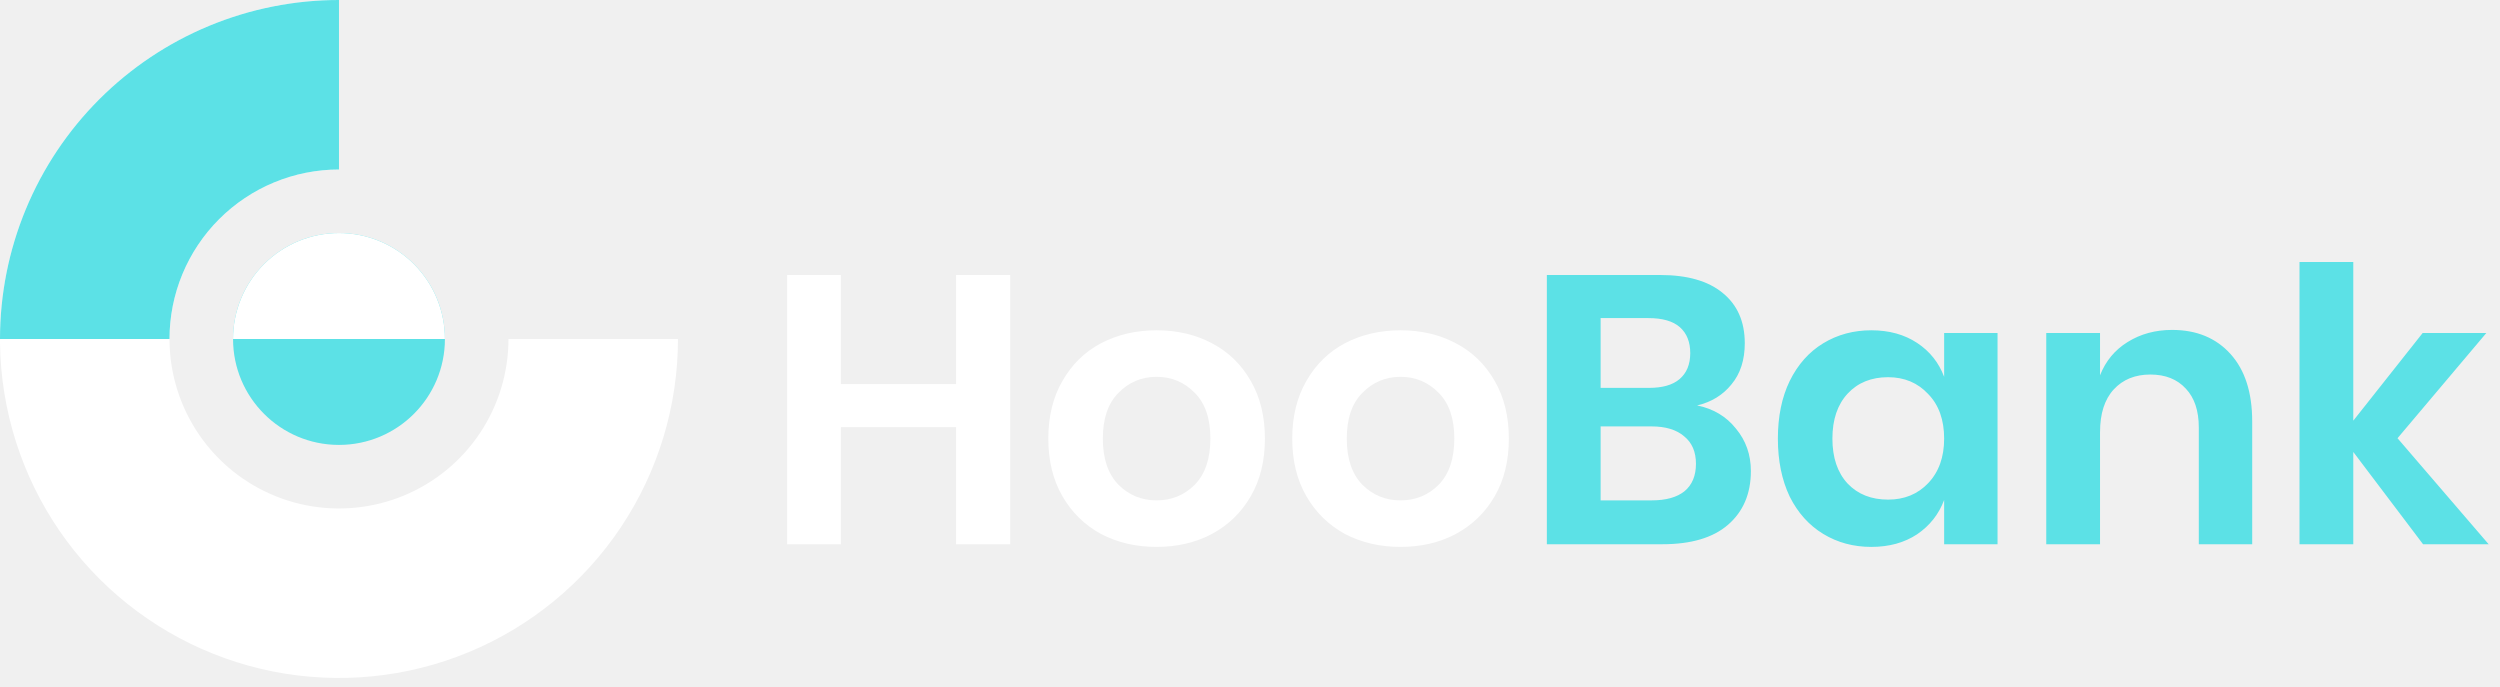
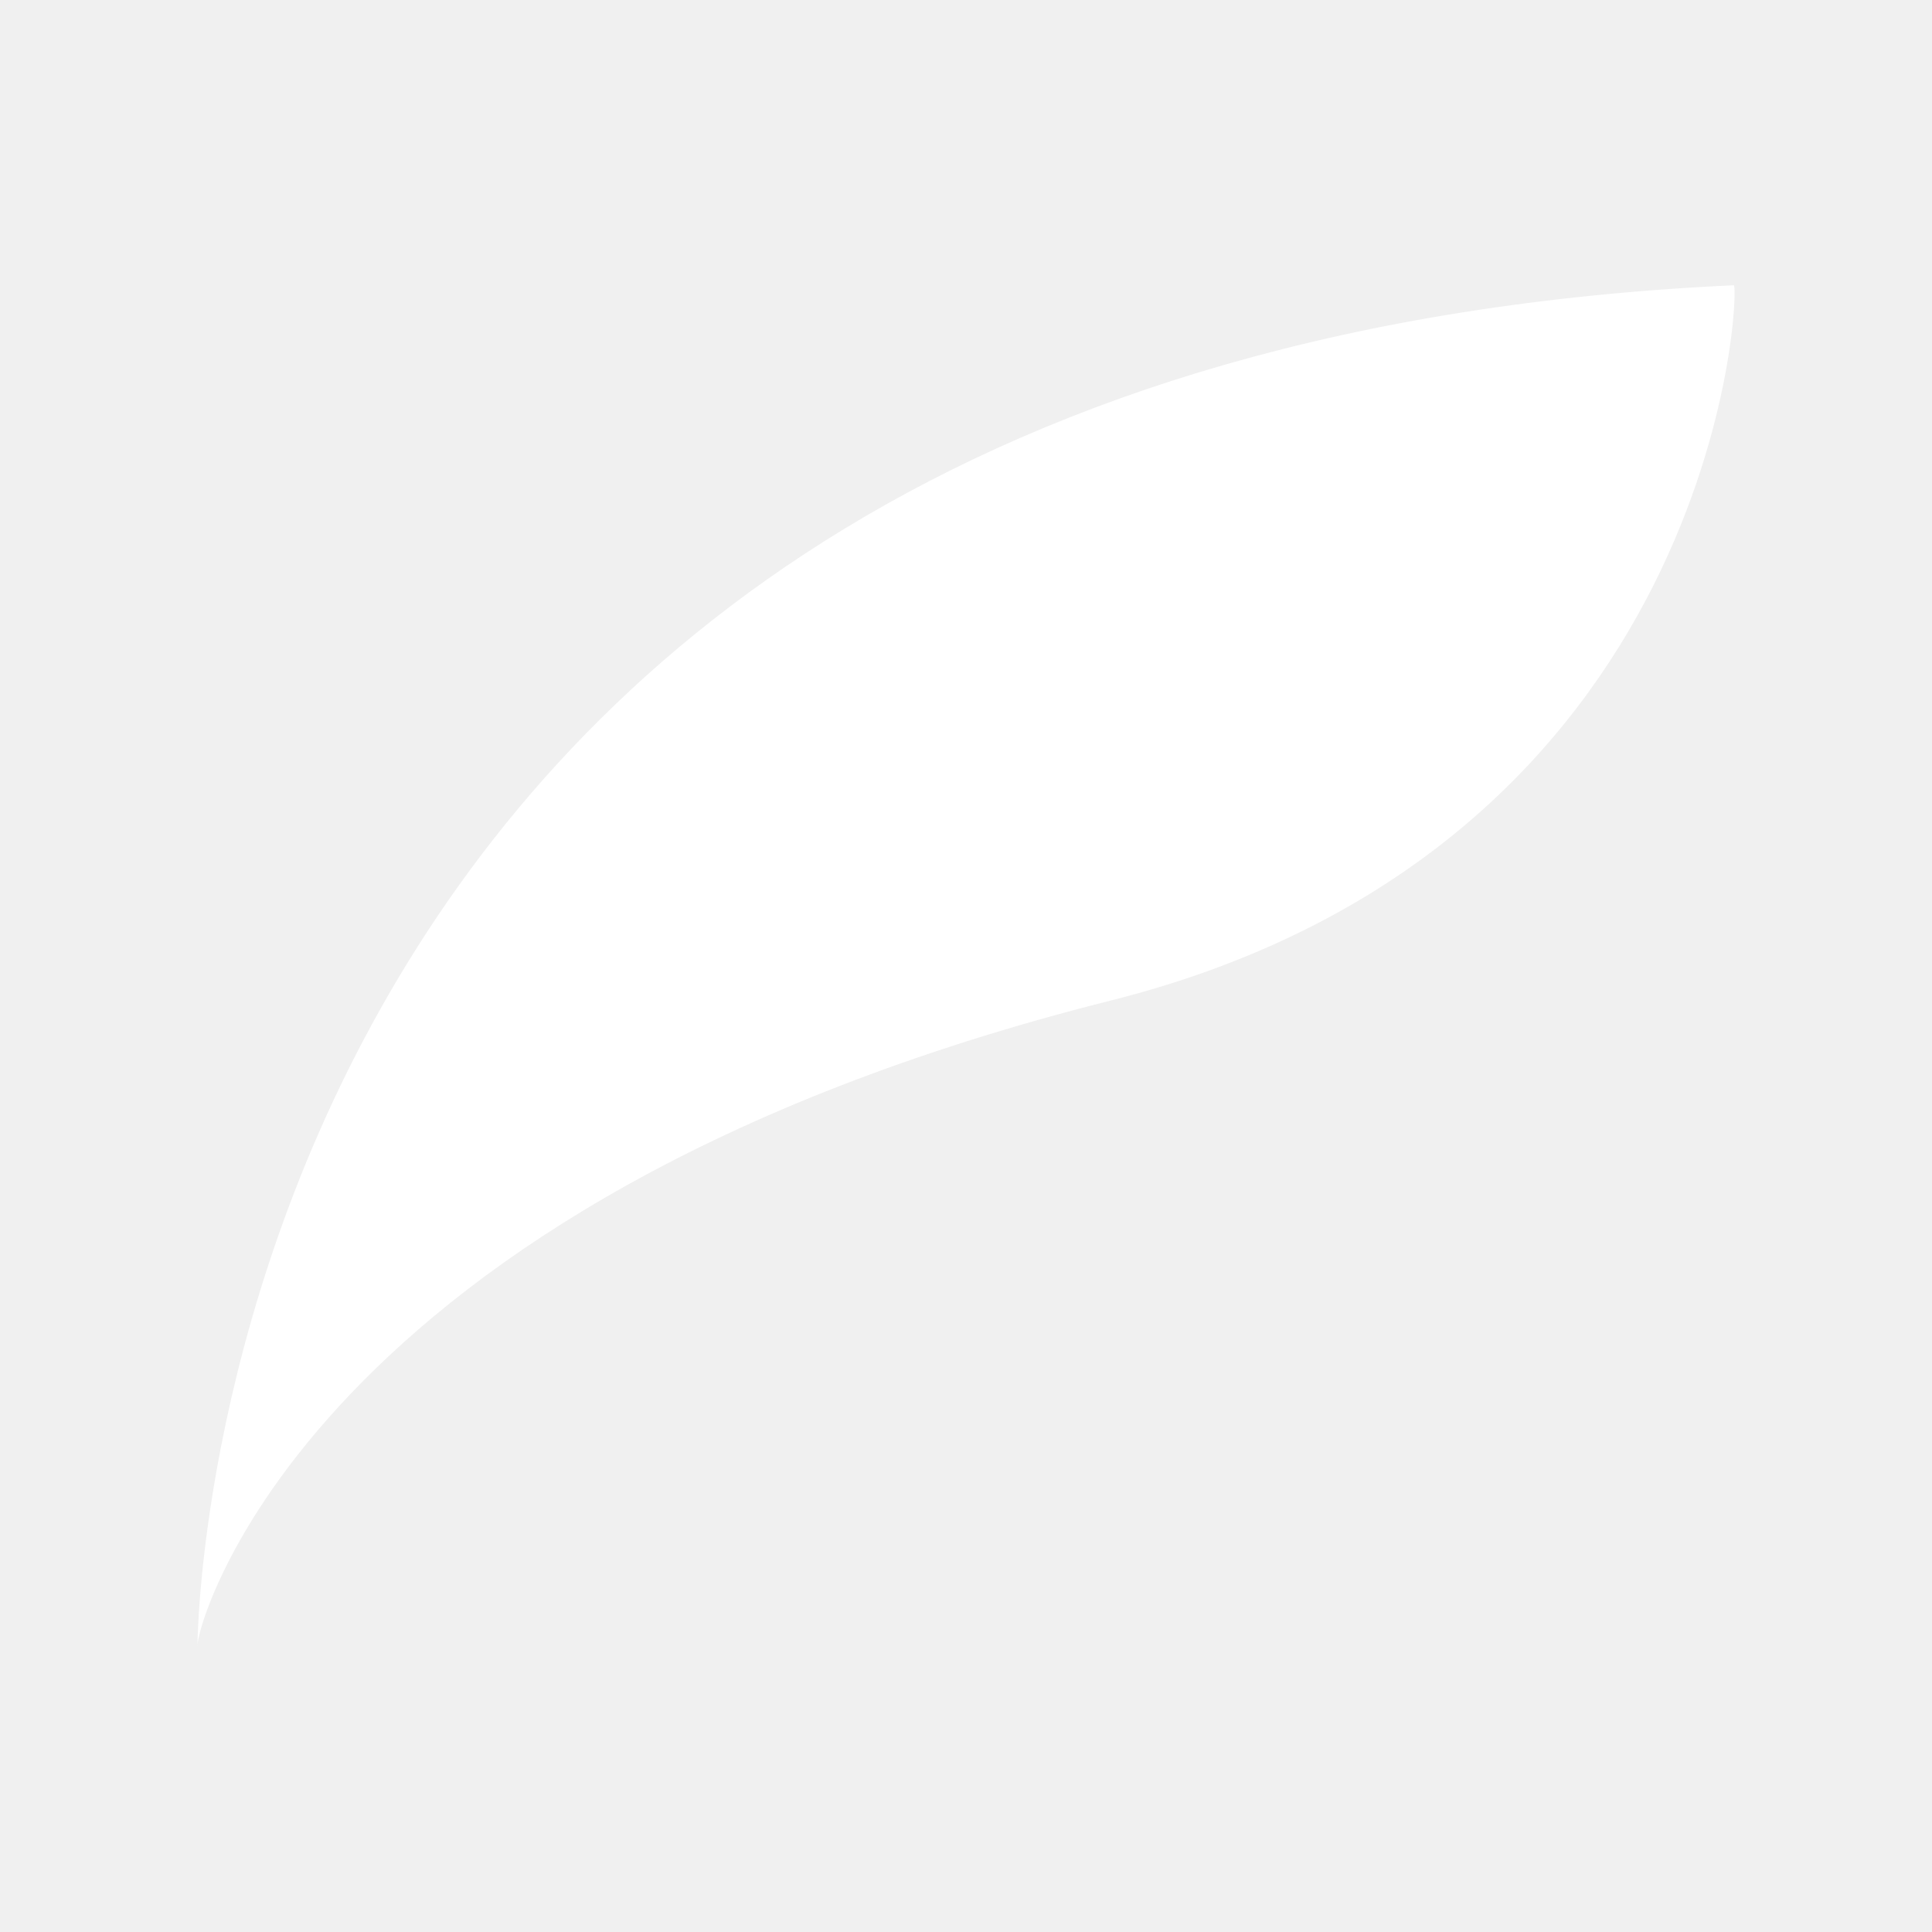
- <svg xmlns="http://www.w3.org/2000/svg" width="266" height="73" viewBox="0 0 266 73" fill="none">
-   <path d="M107.487 29.26V57.907H101.725V45.45H89.471V57.907H83.749V29.26H89.471V40.865H101.725V29.26H107.487ZM123.063 35.143C125.255 35.143 127.216 35.603 128.947 36.523C130.705 37.443 132.085 38.782 133.086 40.54C134.087 42.271 134.587 44.314 134.587 46.667C134.587 49.02 134.087 51.063 133.086 52.794C132.085 54.525 130.705 55.864 128.947 56.811C127.216 57.731 125.255 58.191 123.063 58.191C120.872 58.191 118.898 57.731 117.139 56.811C115.408 55.864 114.042 54.525 113.041 52.794C112.04 51.063 111.54 49.02 111.54 46.667C111.54 44.314 112.04 42.271 113.041 40.54C114.042 38.782 115.408 37.443 117.139 36.523C118.898 35.603 120.872 35.143 123.063 35.143ZM123.063 40.094C121.467 40.094 120.115 40.662 119.006 41.798C117.897 42.907 117.342 44.53 117.342 46.667C117.342 48.804 117.897 50.441 119.006 51.577C120.115 52.686 121.467 53.24 123.063 53.24C124.659 53.24 126.012 52.686 127.121 51.577C128.23 50.441 128.785 48.804 128.785 46.667C128.785 44.53 128.23 42.907 127.121 41.798C126.012 40.662 124.659 40.094 123.063 40.094ZM149.018 35.143C151.209 35.143 153.17 35.603 154.901 36.523C156.66 37.443 158.039 38.782 159.04 40.54C160.041 42.271 160.542 44.314 160.542 46.667C160.542 49.02 160.041 51.063 159.04 52.794C158.039 54.525 156.66 55.864 154.901 56.811C153.17 57.731 151.209 58.191 149.018 58.191C146.827 58.191 144.852 57.731 143.094 56.811C141.363 55.864 139.996 54.525 138.996 52.794C137.995 51.063 137.494 49.02 137.494 46.667C137.494 44.314 137.995 42.271 138.996 40.54C139.996 38.782 141.363 37.443 143.094 36.523C144.852 35.603 146.827 35.143 149.018 35.143ZM149.018 40.094C147.422 40.094 146.069 40.662 144.96 41.798C143.851 42.907 143.297 44.53 143.297 46.667C143.297 48.804 143.851 50.441 144.96 51.577C146.069 52.686 147.422 53.24 149.018 53.24C150.614 53.24 151.966 52.686 153.076 51.577C154.185 50.441 154.739 48.804 154.739 46.667C154.739 44.53 154.185 42.907 153.076 41.798C151.966 40.662 150.614 40.094 149.018 40.094Z" fill="white" />
-   <path d="M180.572 43.137C182.303 43.489 183.683 44.314 184.711 45.612C185.766 46.883 186.293 48.385 186.293 50.116C186.293 52.524 185.482 54.431 183.859 55.837C182.263 57.217 179.936 57.907 176.88 57.907H164.585V29.26H176.636C179.531 29.26 181.749 29.896 183.291 31.167C184.86 32.438 185.644 34.224 185.644 36.523C185.644 38.308 185.171 39.769 184.224 40.905C183.304 42.041 182.087 42.785 180.572 43.137ZM170.306 41.27H175.459C176.893 41.27 177.975 40.959 178.706 40.337C179.463 39.688 179.842 38.768 179.842 37.578C179.842 36.388 179.476 35.468 178.746 34.819C178.016 34.17 176.893 33.845 175.378 33.845H170.306V41.27ZM175.743 53.24C177.258 53.24 178.421 52.916 179.233 52.267C180.045 51.59 180.45 50.617 180.45 49.345C180.45 48.074 180.031 47.1 179.192 46.424C178.381 45.72 177.218 45.369 175.703 45.369H170.306V53.24H175.743ZM199.107 35.143C201 35.143 202.623 35.59 203.976 36.483C205.329 37.375 206.289 38.579 206.857 40.094V35.428H212.538V57.907H206.857V53.2C206.289 54.715 205.329 55.932 203.976 56.852C202.623 57.744 201 58.191 199.107 58.191C197.213 58.191 195.509 57.731 193.994 56.811C192.479 55.892 191.289 54.566 190.423 52.835C189.585 51.076 189.166 49.02 189.166 46.667C189.166 44.314 189.585 42.271 190.423 40.54C191.289 38.782 192.479 37.443 193.994 36.523C195.509 35.603 197.213 35.143 199.107 35.143ZM200.892 40.134C199.107 40.134 197.673 40.716 196.591 41.879C195.509 43.042 194.968 44.638 194.968 46.667C194.968 48.696 195.509 50.292 196.591 51.455C197.673 52.591 199.107 53.159 200.892 53.159C202.623 53.159 204.044 52.578 205.153 51.414C206.289 50.224 206.857 48.642 206.857 46.667C206.857 44.665 206.289 43.083 205.153 41.92C204.044 40.729 202.623 40.134 200.892 40.134ZM231.113 35.103C233.709 35.103 235.779 35.955 237.321 37.659C238.863 39.363 239.634 41.757 239.634 44.841V57.907H233.953V45.49C233.953 43.705 233.493 42.325 232.573 41.352C231.654 40.351 230.396 39.85 228.8 39.85C227.177 39.85 225.878 40.378 224.904 41.433C223.931 42.488 223.444 44.003 223.444 45.977V57.907H217.722V35.428H223.444V39.931C224.039 38.417 225.013 37.24 226.365 36.401C227.745 35.536 229.327 35.103 231.113 35.103ZM257.814 57.907L250.389 48.087V57.907H244.668V27.88H250.389V44.76L257.774 35.428H264.55L255.096 46.627L264.793 57.907H257.814Z" fill="#5CE1E6" />
-   <path d="M36.068 0C28.934 -8.50666e-08 21.961 2.115 16.03 6.079C10.098 10.042 5.475 15.675 2.745 22.265C0.016 28.856 -0.699 36.108 0.693 43.104C2.085 50.101 5.52 56.527 10.564 61.572C15.608 66.616 22.035 70.051 29.031 71.443C36.028 72.834 43.28 72.12 49.87 69.39C56.461 66.66 62.094 62.037 66.057 56.106C70.02 50.175 72.136 43.201 72.136 36.068L54.102 36.068C54.102 39.635 53.044 43.121 51.062 46.087C49.081 49.053 46.264 51.364 42.969 52.729C39.674 54.094 36.048 54.451 32.55 53.755C29.051 53.059 25.838 51.342 23.316 48.82C20.794 46.298 19.076 43.084 18.38 39.586C17.685 36.088 18.042 32.462 19.407 29.166C20.772 25.871 23.083 23.055 26.049 21.073C29.014 19.092 32.501 18.034 36.068 18.034L36.068 0Z" fill="white" />
-   <path d="M36.068 0C31.331 -5.64821e-08 26.641 0.933 22.265 2.745C17.889 4.558 13.913 7.215 10.564 10.564C7.215 13.913 4.558 17.889 2.745 22.265C0.933 26.641 -7.1519e-07 31.331 0 36.068L18.034 36.068C18.034 33.7 18.5 31.355 19.407 29.166C20.313 26.979 21.641 24.991 23.316 23.316C24.991 21.641 26.979 20.313 29.166 19.407C31.355 18.5 33.7 18.034 36.068 18.034L36.068 0Z" fill="#5CE1E6" />
-   <circle cx="36.068" cy="36.068" r="11.271" fill="#5CE1E6" />
-   <path d="M47.339 36.068C47.339 34.588 47.047 33.122 46.481 31.755C45.915 30.387 45.084 29.145 44.038 28.098C42.991 27.051 41.749 26.221 40.381 25.655C39.014 25.088 37.548 24.797 36.068 24.797C34.588 24.797 33.122 25.088 31.755 25.655C30.387 26.221 29.145 27.051 28.098 28.098C27.051 29.145 26.221 30.387 25.655 31.755C25.088 33.122 24.797 34.588 24.797 36.068L36.068 36.068H47.339Z" fill="white" />
+ <svg xmlns="http://www.w3.org/2000/svg" t="1662009678580" class="icon" viewBox="0 0 1024 1024" version="1.1" p-id="6872" width="200" height="200">
+   <path d="M918.93 151.196c-814.765 37.607-814.273 723.002-814.273 721.606-1.523-9.314 57.949-235.224 483.715-342.412C911.916 449.146 922.516 151.196 918.93 151.196z" p-id="6873" fill="#ffffff" />
</svg>
